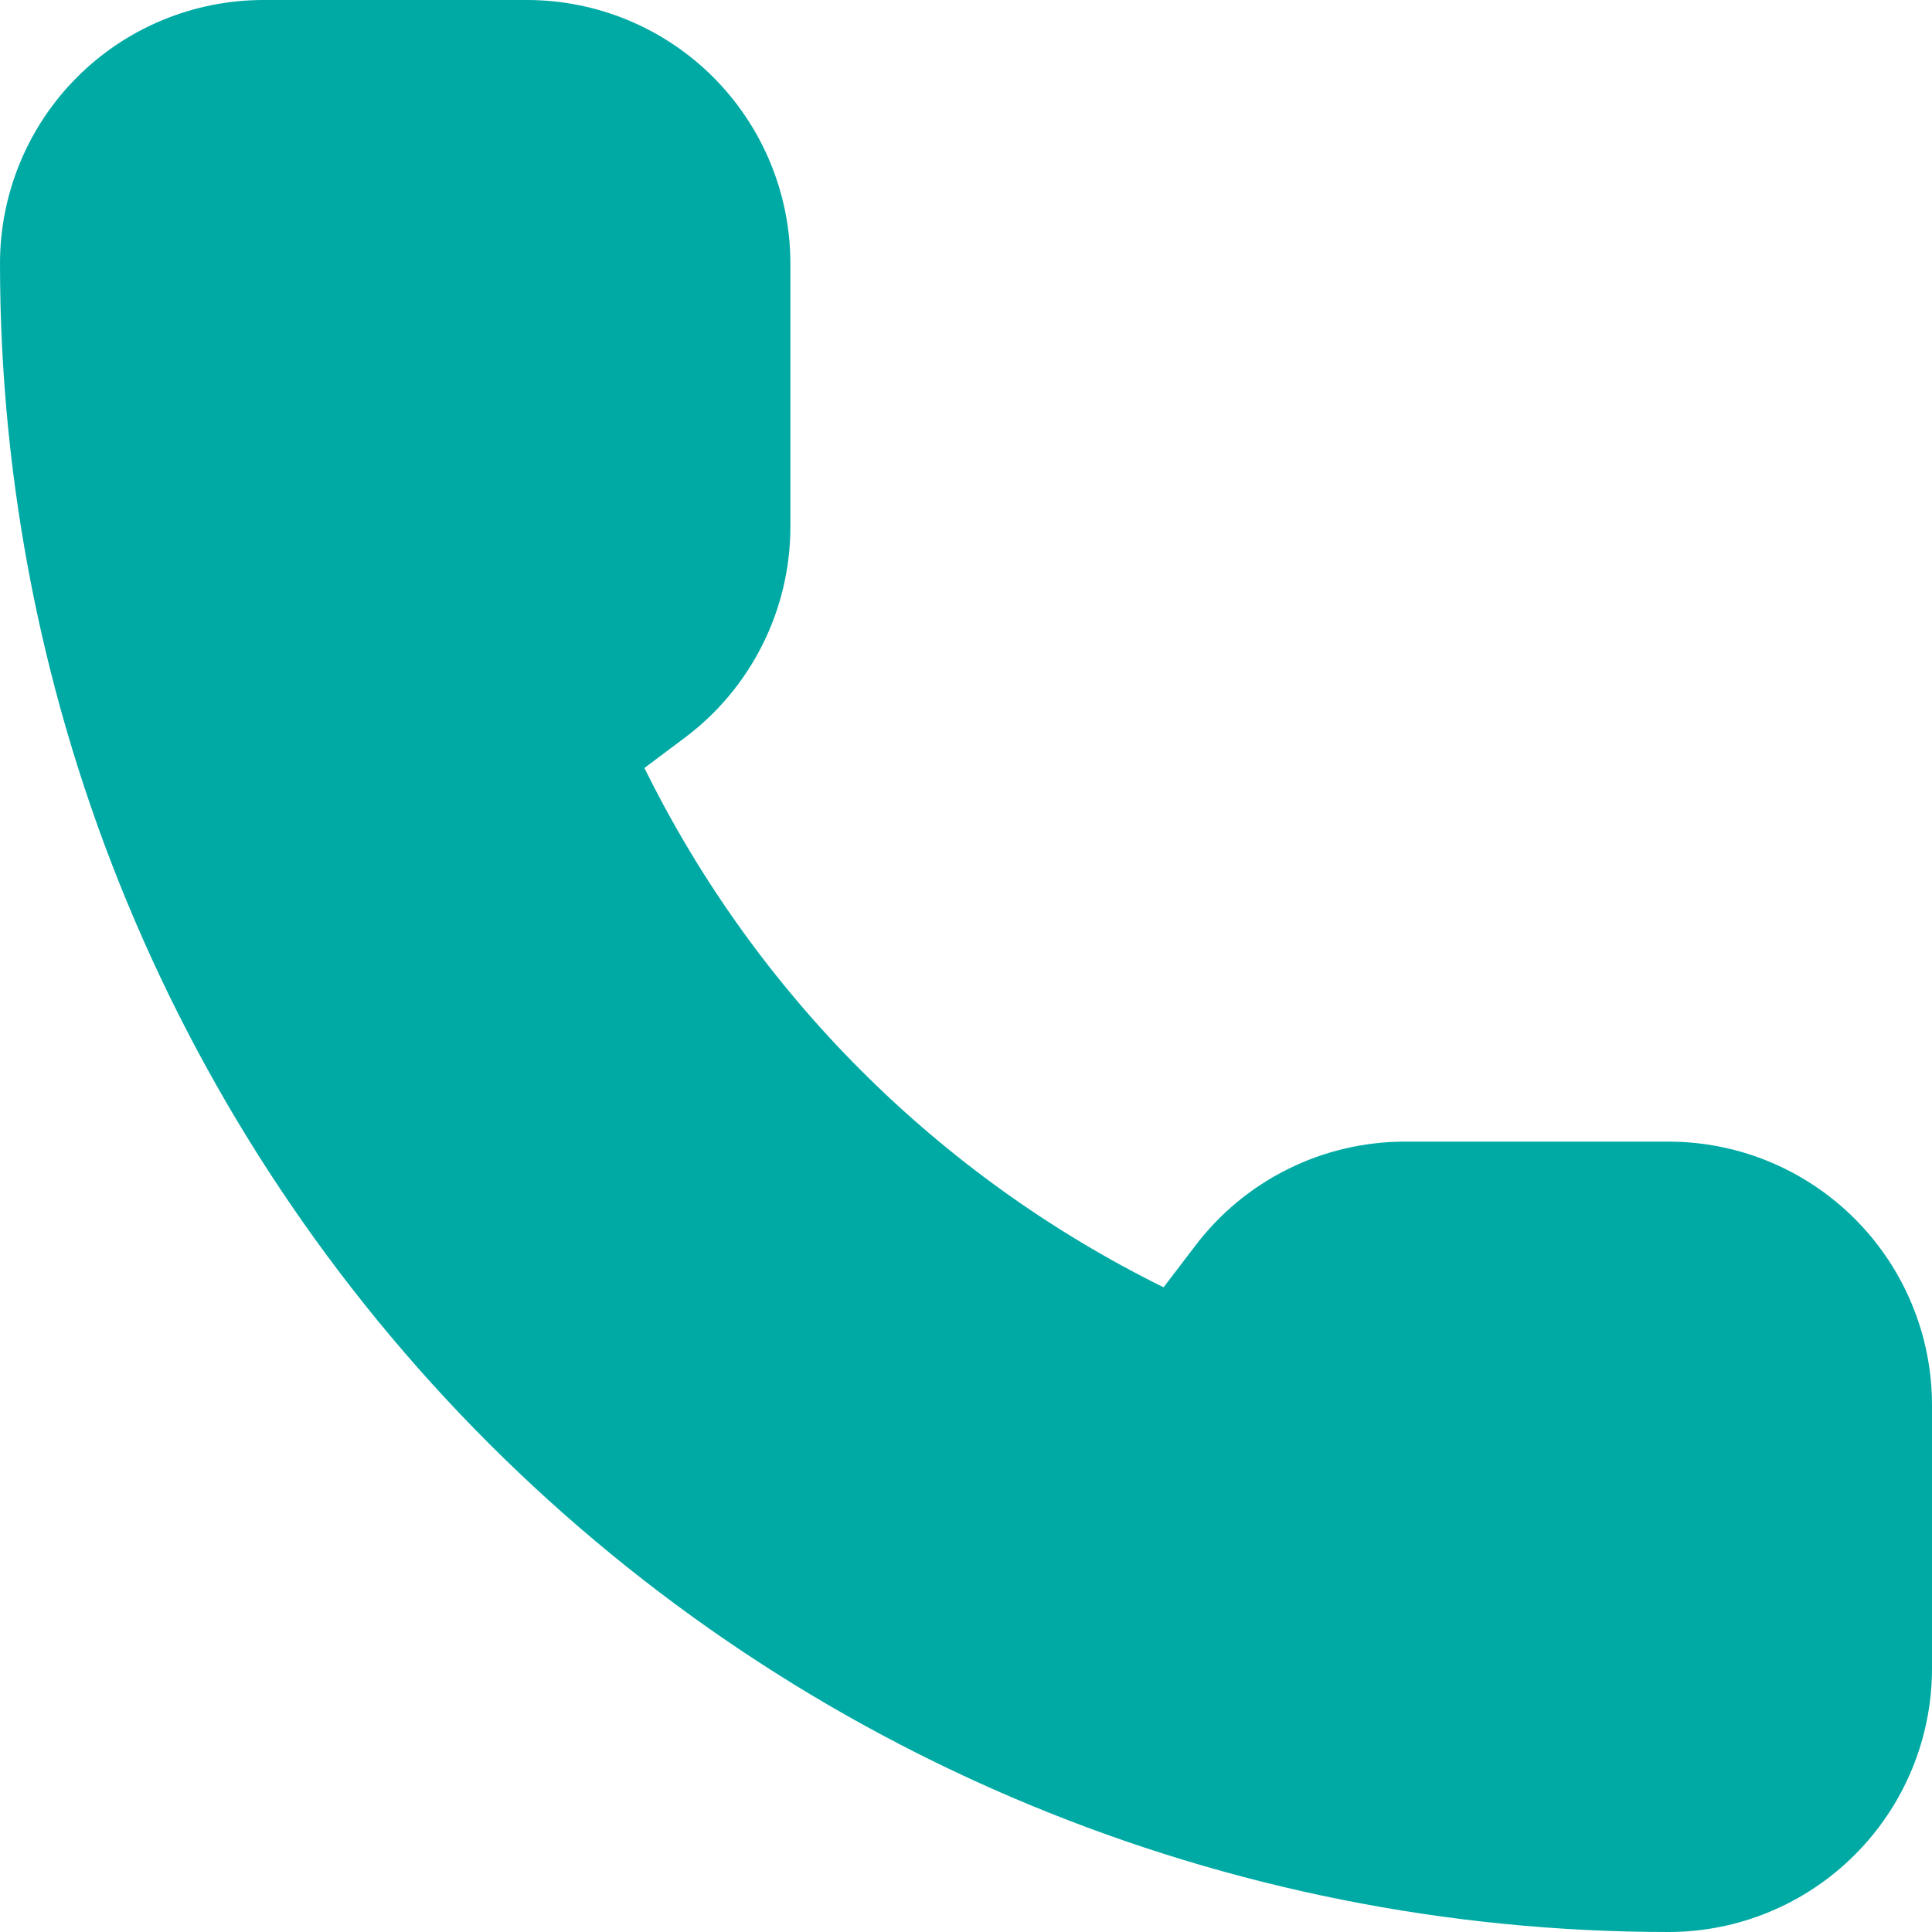
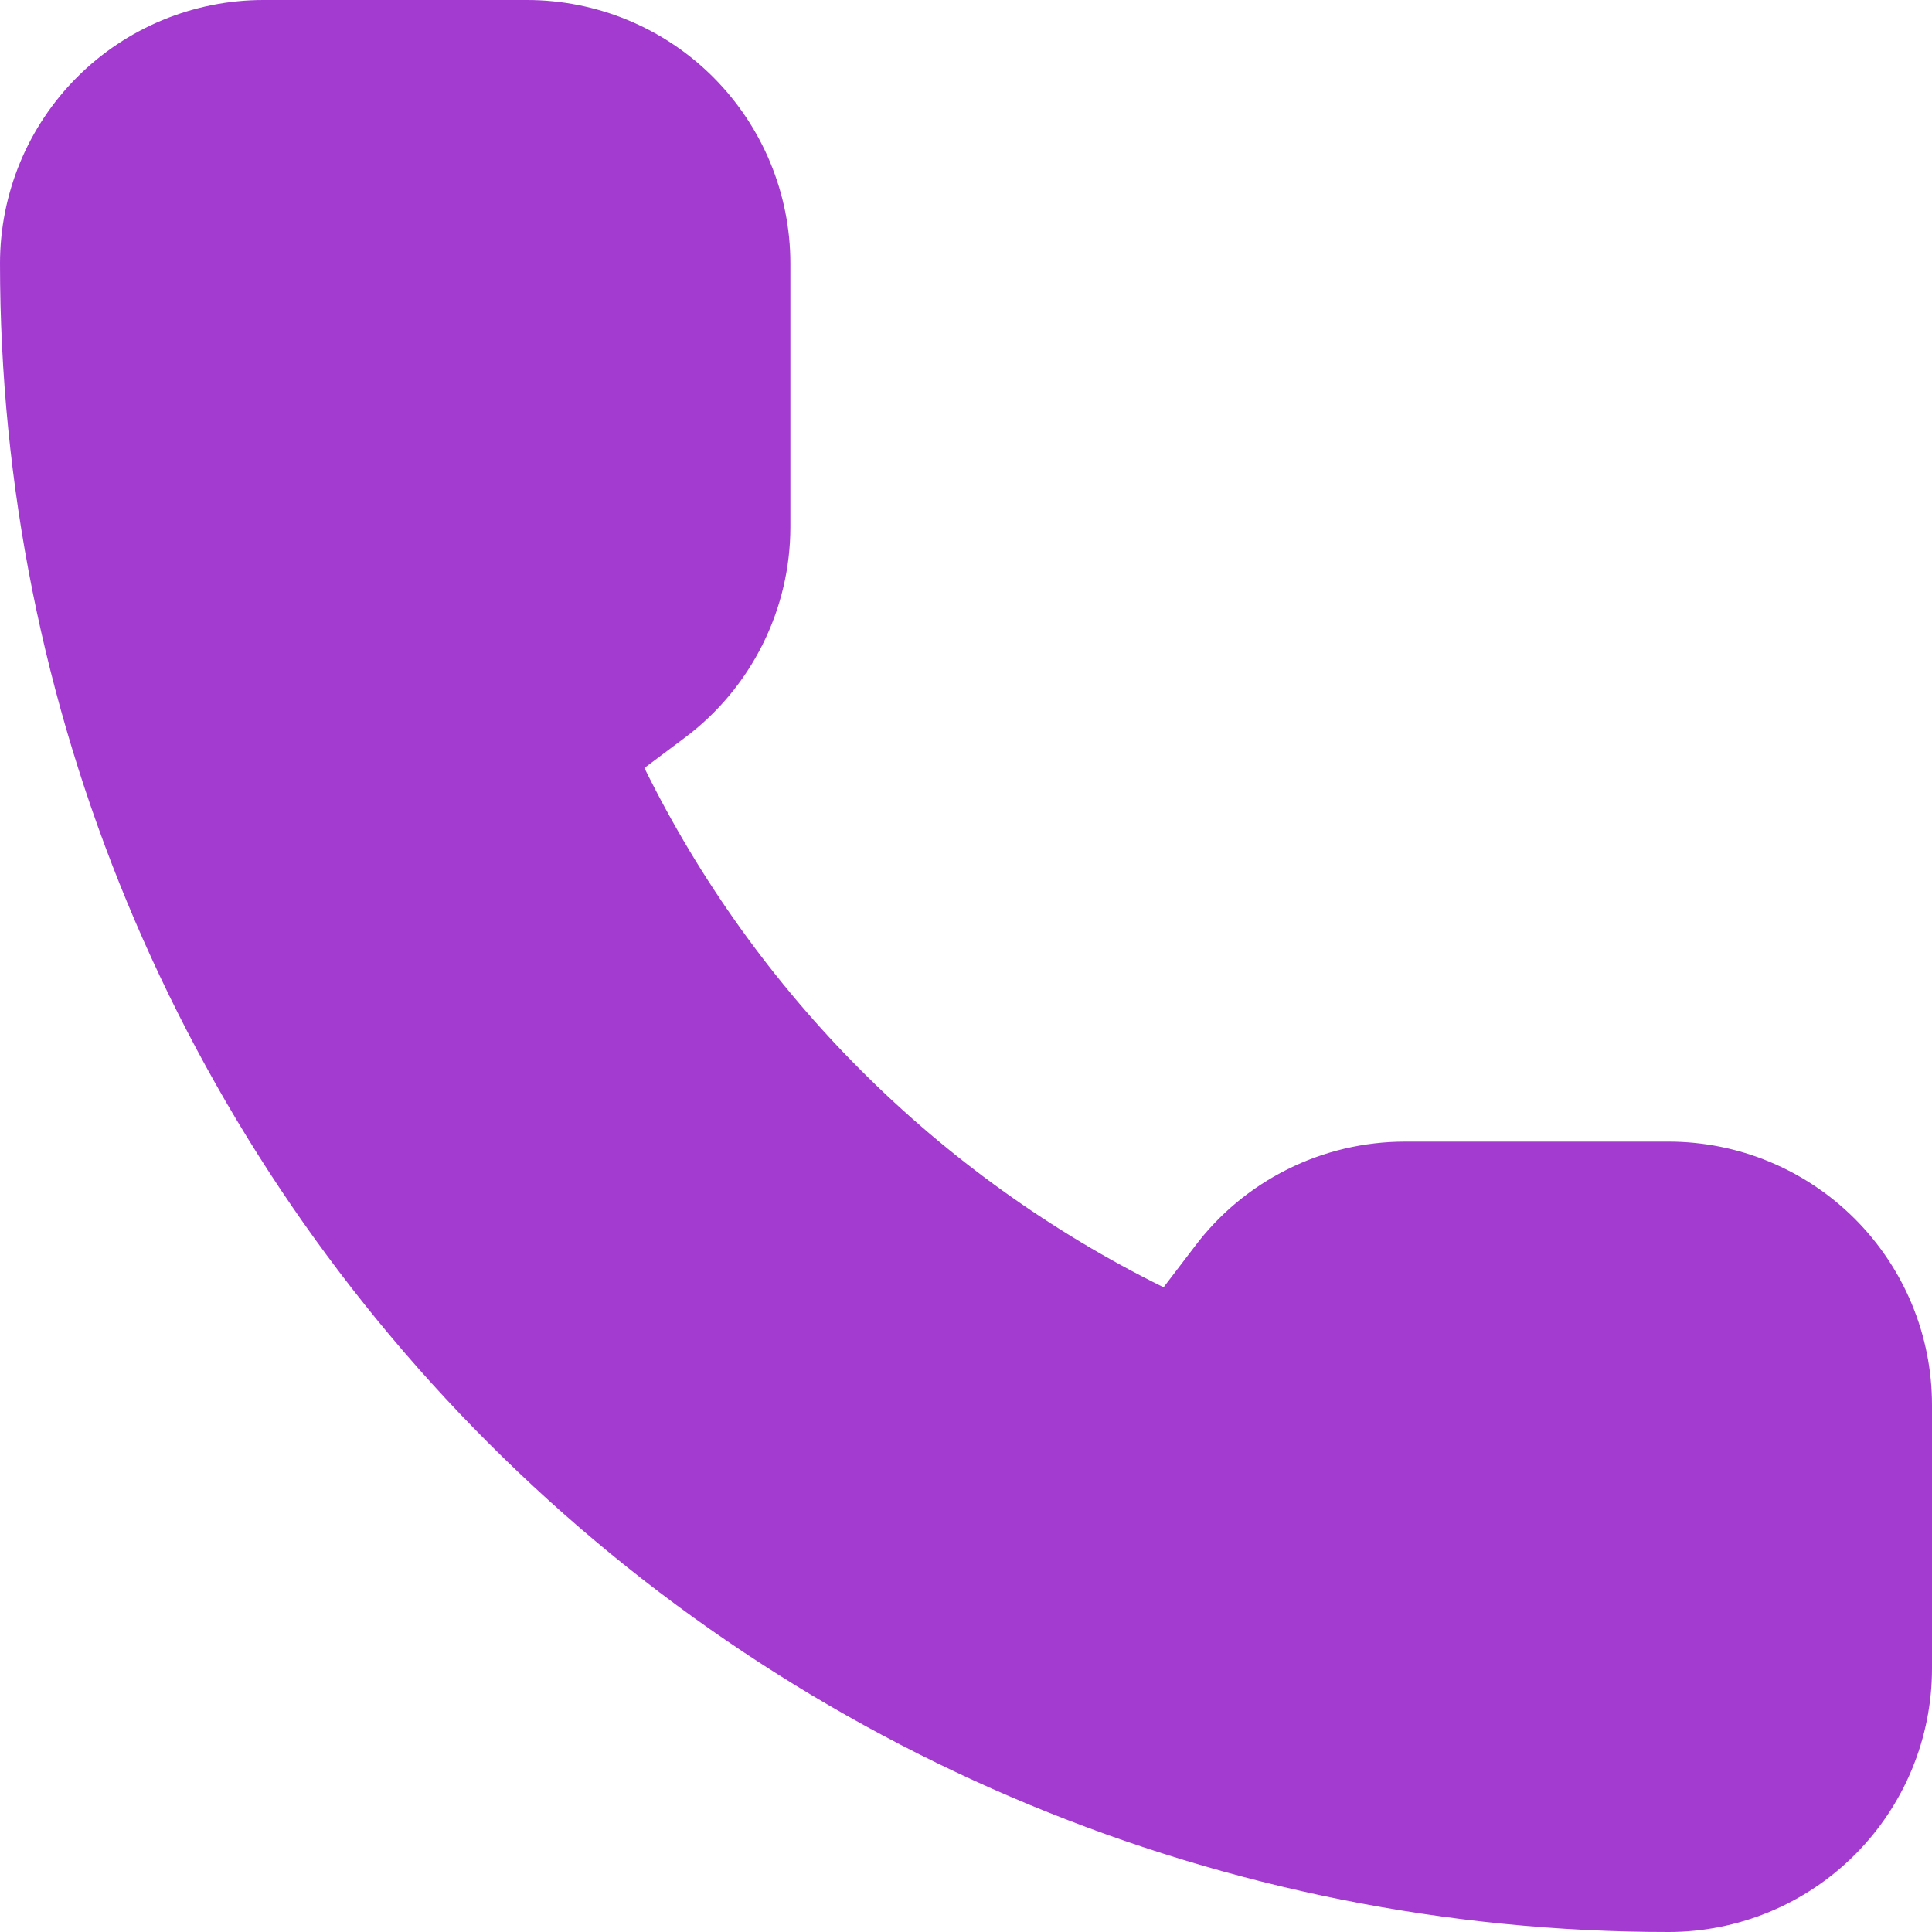
<svg xmlns="http://www.w3.org/2000/svg" viewBox="0 0 29.333 29.333" fill="none">
-   <path id="Vector" d="M8 0C9.061 8.61348e-05 10.078 0.421 10.828 1.171C11.578 1.921 12 2.939 12 4V8C12 8.621 11.855 9.233 11.577 9.788C11.299 10.344 10.896 10.827 10.399 11.199L9.784 11.66C11.471 15.084 14.242 17.855 17.665 19.544H17.667L18.14 18.924C18.511 18.431 18.992 18.031 19.544 17.755C20.099 17.477 20.712 17.333 21.333 17.333H25.333C26.394 17.333 27.411 17.755 28.161 18.505C28.911 19.255 29.333 20.272 29.333 21.333V25.333C29.333 26.394 28.911 27.411 28.161 28.161C27.411 28.911 26.394 29.333 25.333 29.333C18.614 29.333 12.171 26.664 7.42 21.913C2.669 17.162 8.61851e-05 10.719 0 4C8.60646e-05 2.939 0.421 1.921 1.171 1.171C1.921 0.421 2.939 8.60646e-05 4 0H8Z" fill="#00AAA4" />
+   <path id="Vector" d="M8 0C9.061 8.61348e-05 10.078 0.421 10.828 1.171C11.578 1.921 12 2.939 12 4V8C12 8.621 11.855 9.233 11.577 9.788C11.299 10.344 10.896 10.827 10.399 11.199L9.784 11.66C11.471 15.084 14.242 17.855 17.665 19.544H17.667L18.14 18.924C18.511 18.431 18.992 18.031 19.544 17.755C20.099 17.477 20.712 17.333 21.333 17.333H25.333C26.394 17.333 27.411 17.755 28.161 18.505C28.911 19.255 29.333 20.272 29.333 21.333V25.333C29.333 26.394 28.911 27.411 28.161 28.161C27.411 28.911 26.394 29.333 25.333 29.333C18.614 29.333 12.171 26.664 7.42 21.913C2.669 17.162 8.61851e-05 10.719 0 4C8.60646e-05 2.939 0.421 1.921 1.171 1.171C1.921 0.421 2.939 8.60646e-05 4 0H8Z" fill="#A33BD1" />
</svg>
